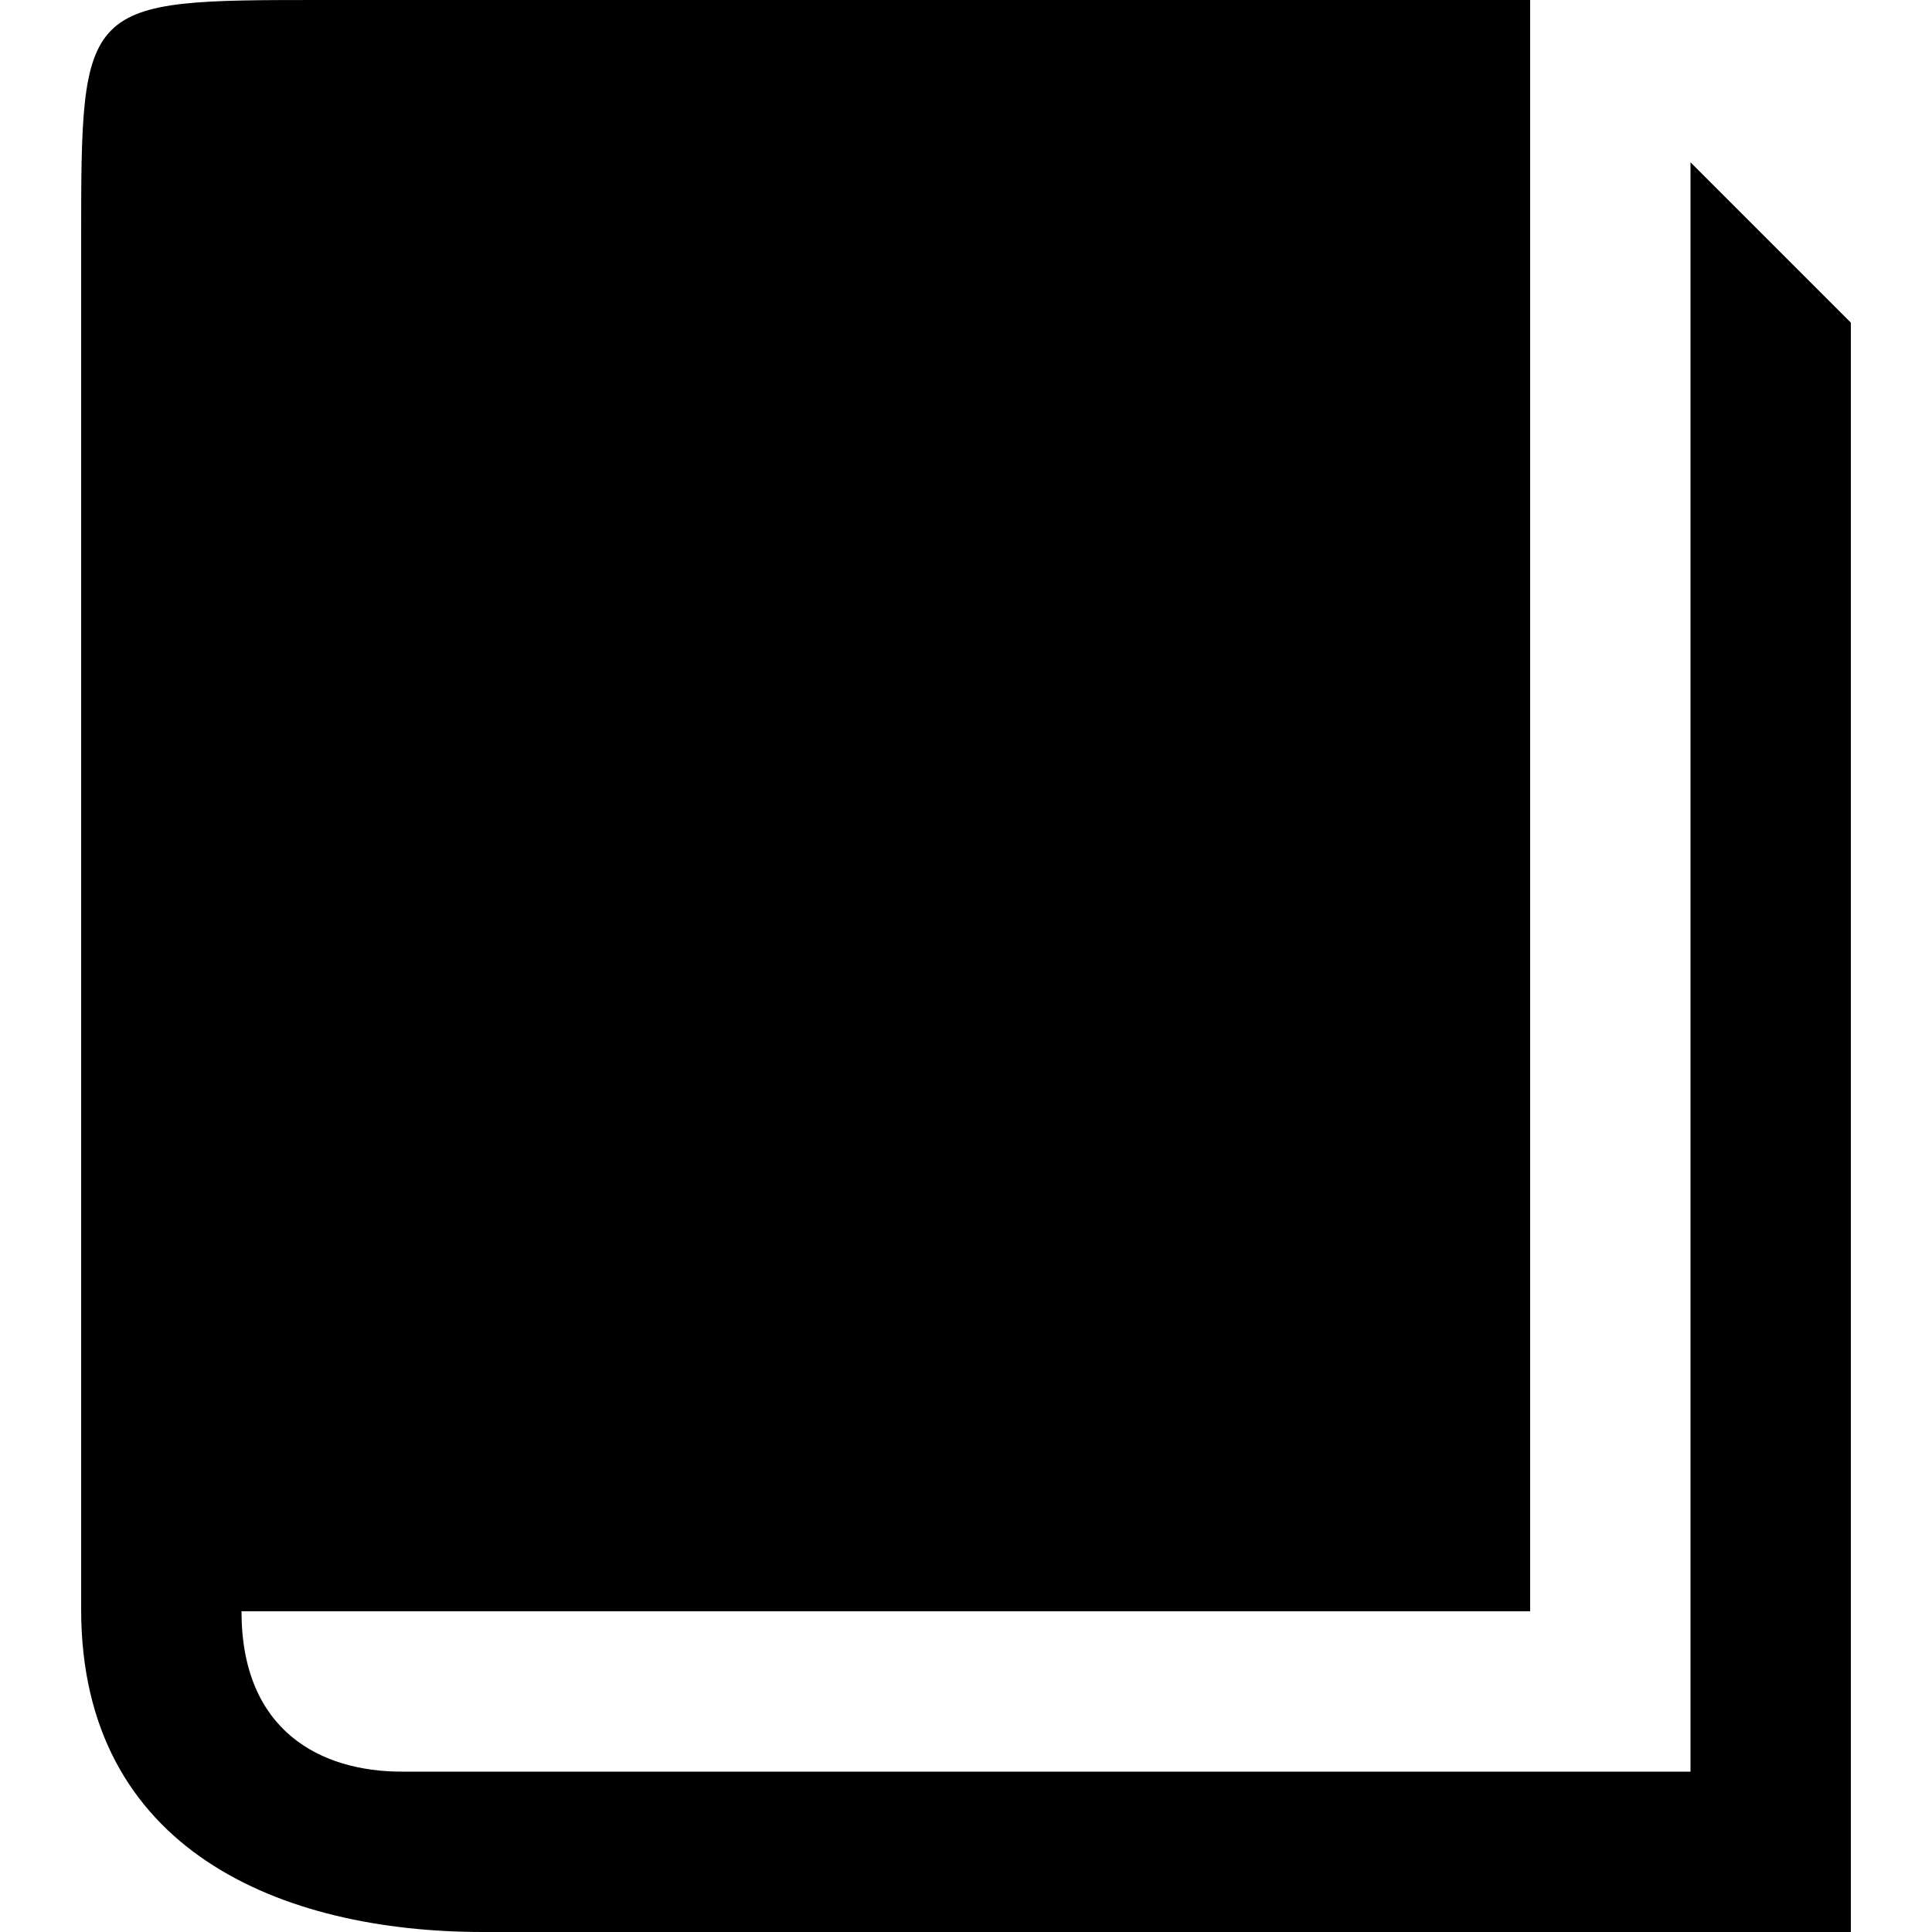
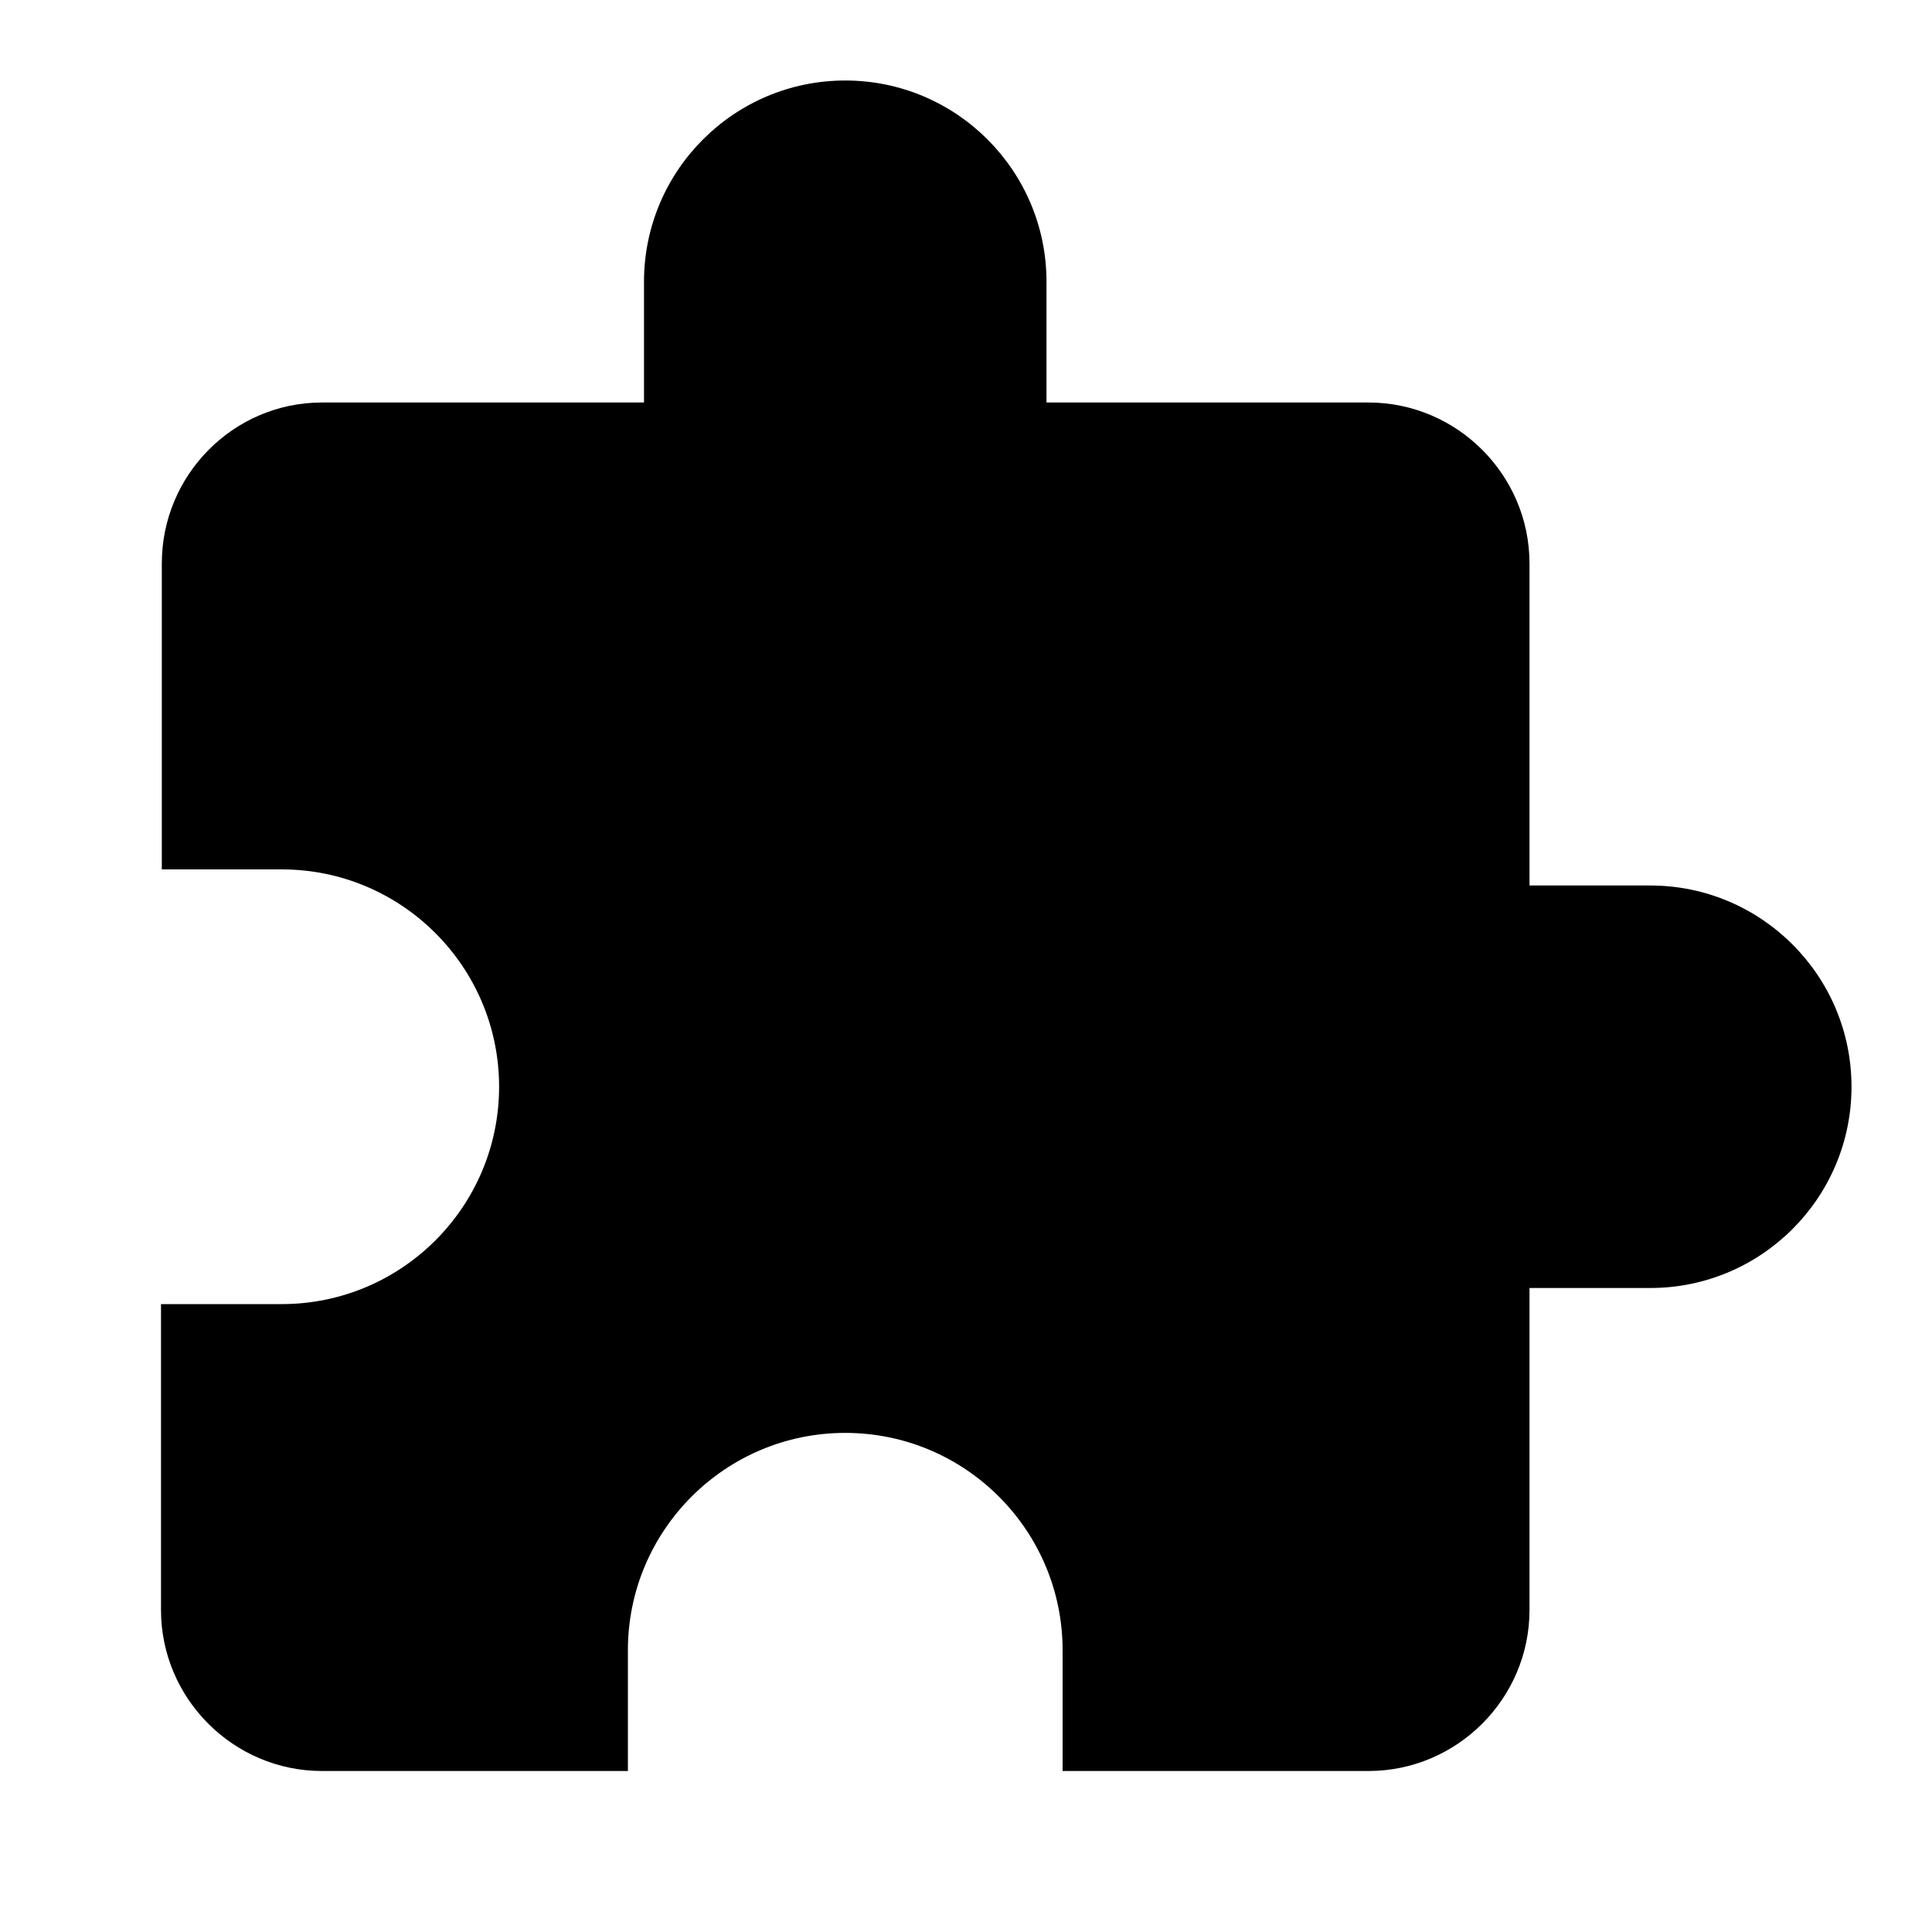
- <svg xmlns="http://www.w3.org/2000/svg" id="svg2" xml:space="preserve" enable-background="new -489 491 100 100" viewBox="-489 491 100 100" y="0px" x="0px" version="1.1">
-   <defs id="defs8" />
-   <path id="path4" d="M-393.2,591v-83.3l-8.3-8.3v83.3h-66.7c-4.2,0-8.3-2.1-8.3-8.3h66.7V491h-62.5c-12.5,0-12.5,0-12.5,12.5v70.8  c0,12.5,10.4,16.7,20.8,16.7H-393.2z" />
+ <svg xmlns="http://www.w3.org/2000/svg" width="48" height="48">
+   <path d="m 41,22 -3,0 0,-8 c 0,-2.2 -1.8,-4 -4,-4 l -8,0 0,-3 C 26,4.24            23.76,2 21,2 18.24,2 16,4.24 16,7 l 0,3 -8,0 c -2.2,0 -3.98,1.8            -3.98,4 l 0,7.6 2.98,0 c 2.98,0 5.4,2.42 5.4,5.4 0,2.98 -2.42,5.4            -5.4,5.4 l -3,0 0,7.6 c 0,2.2 1.8,4 4,4 l 7.6,0 0,-3 c 0,-2.98            2.42,-5.4 5.4,-5.4 2.98,0 5.4,2.42 5.4,5.4 l 0,3 7.6,0 c 2.2,0 4,-1.8            4,-4 l 0,-8 3,0 c 2.76,0 5,-2.24 5,-5 0,-2.76 -2.24,-5 -5,-5 z" />
</svg>
